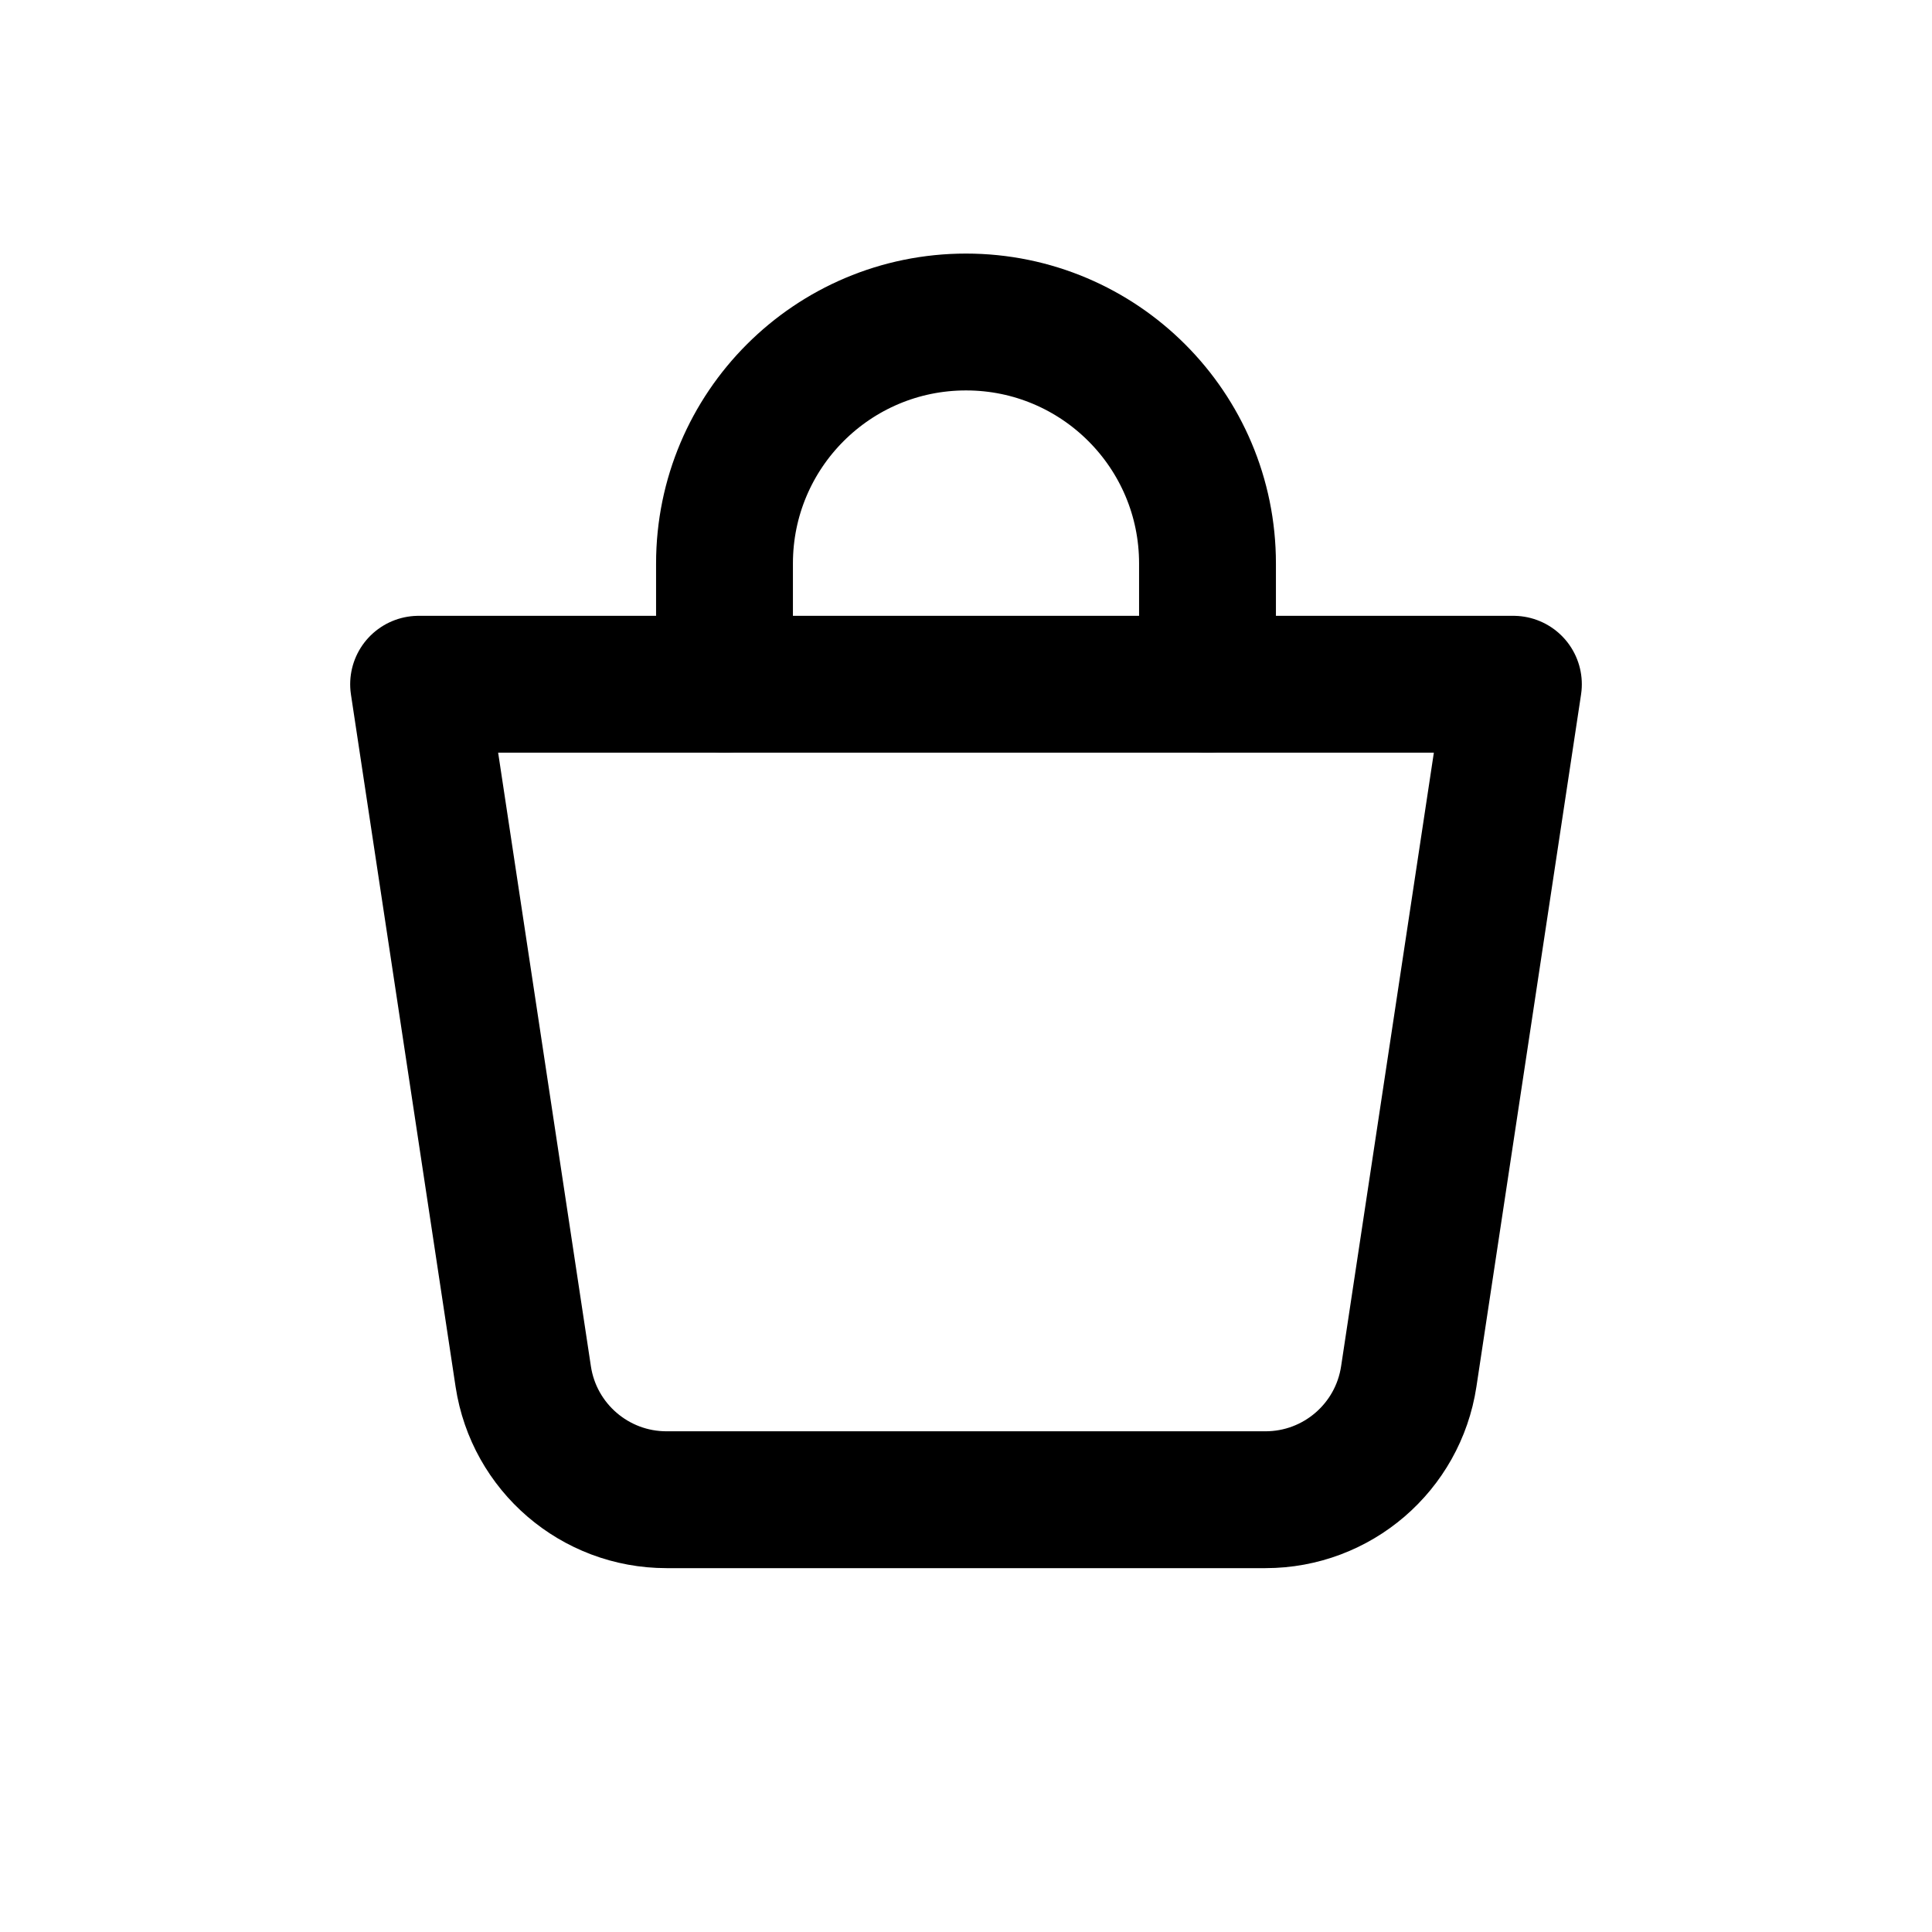
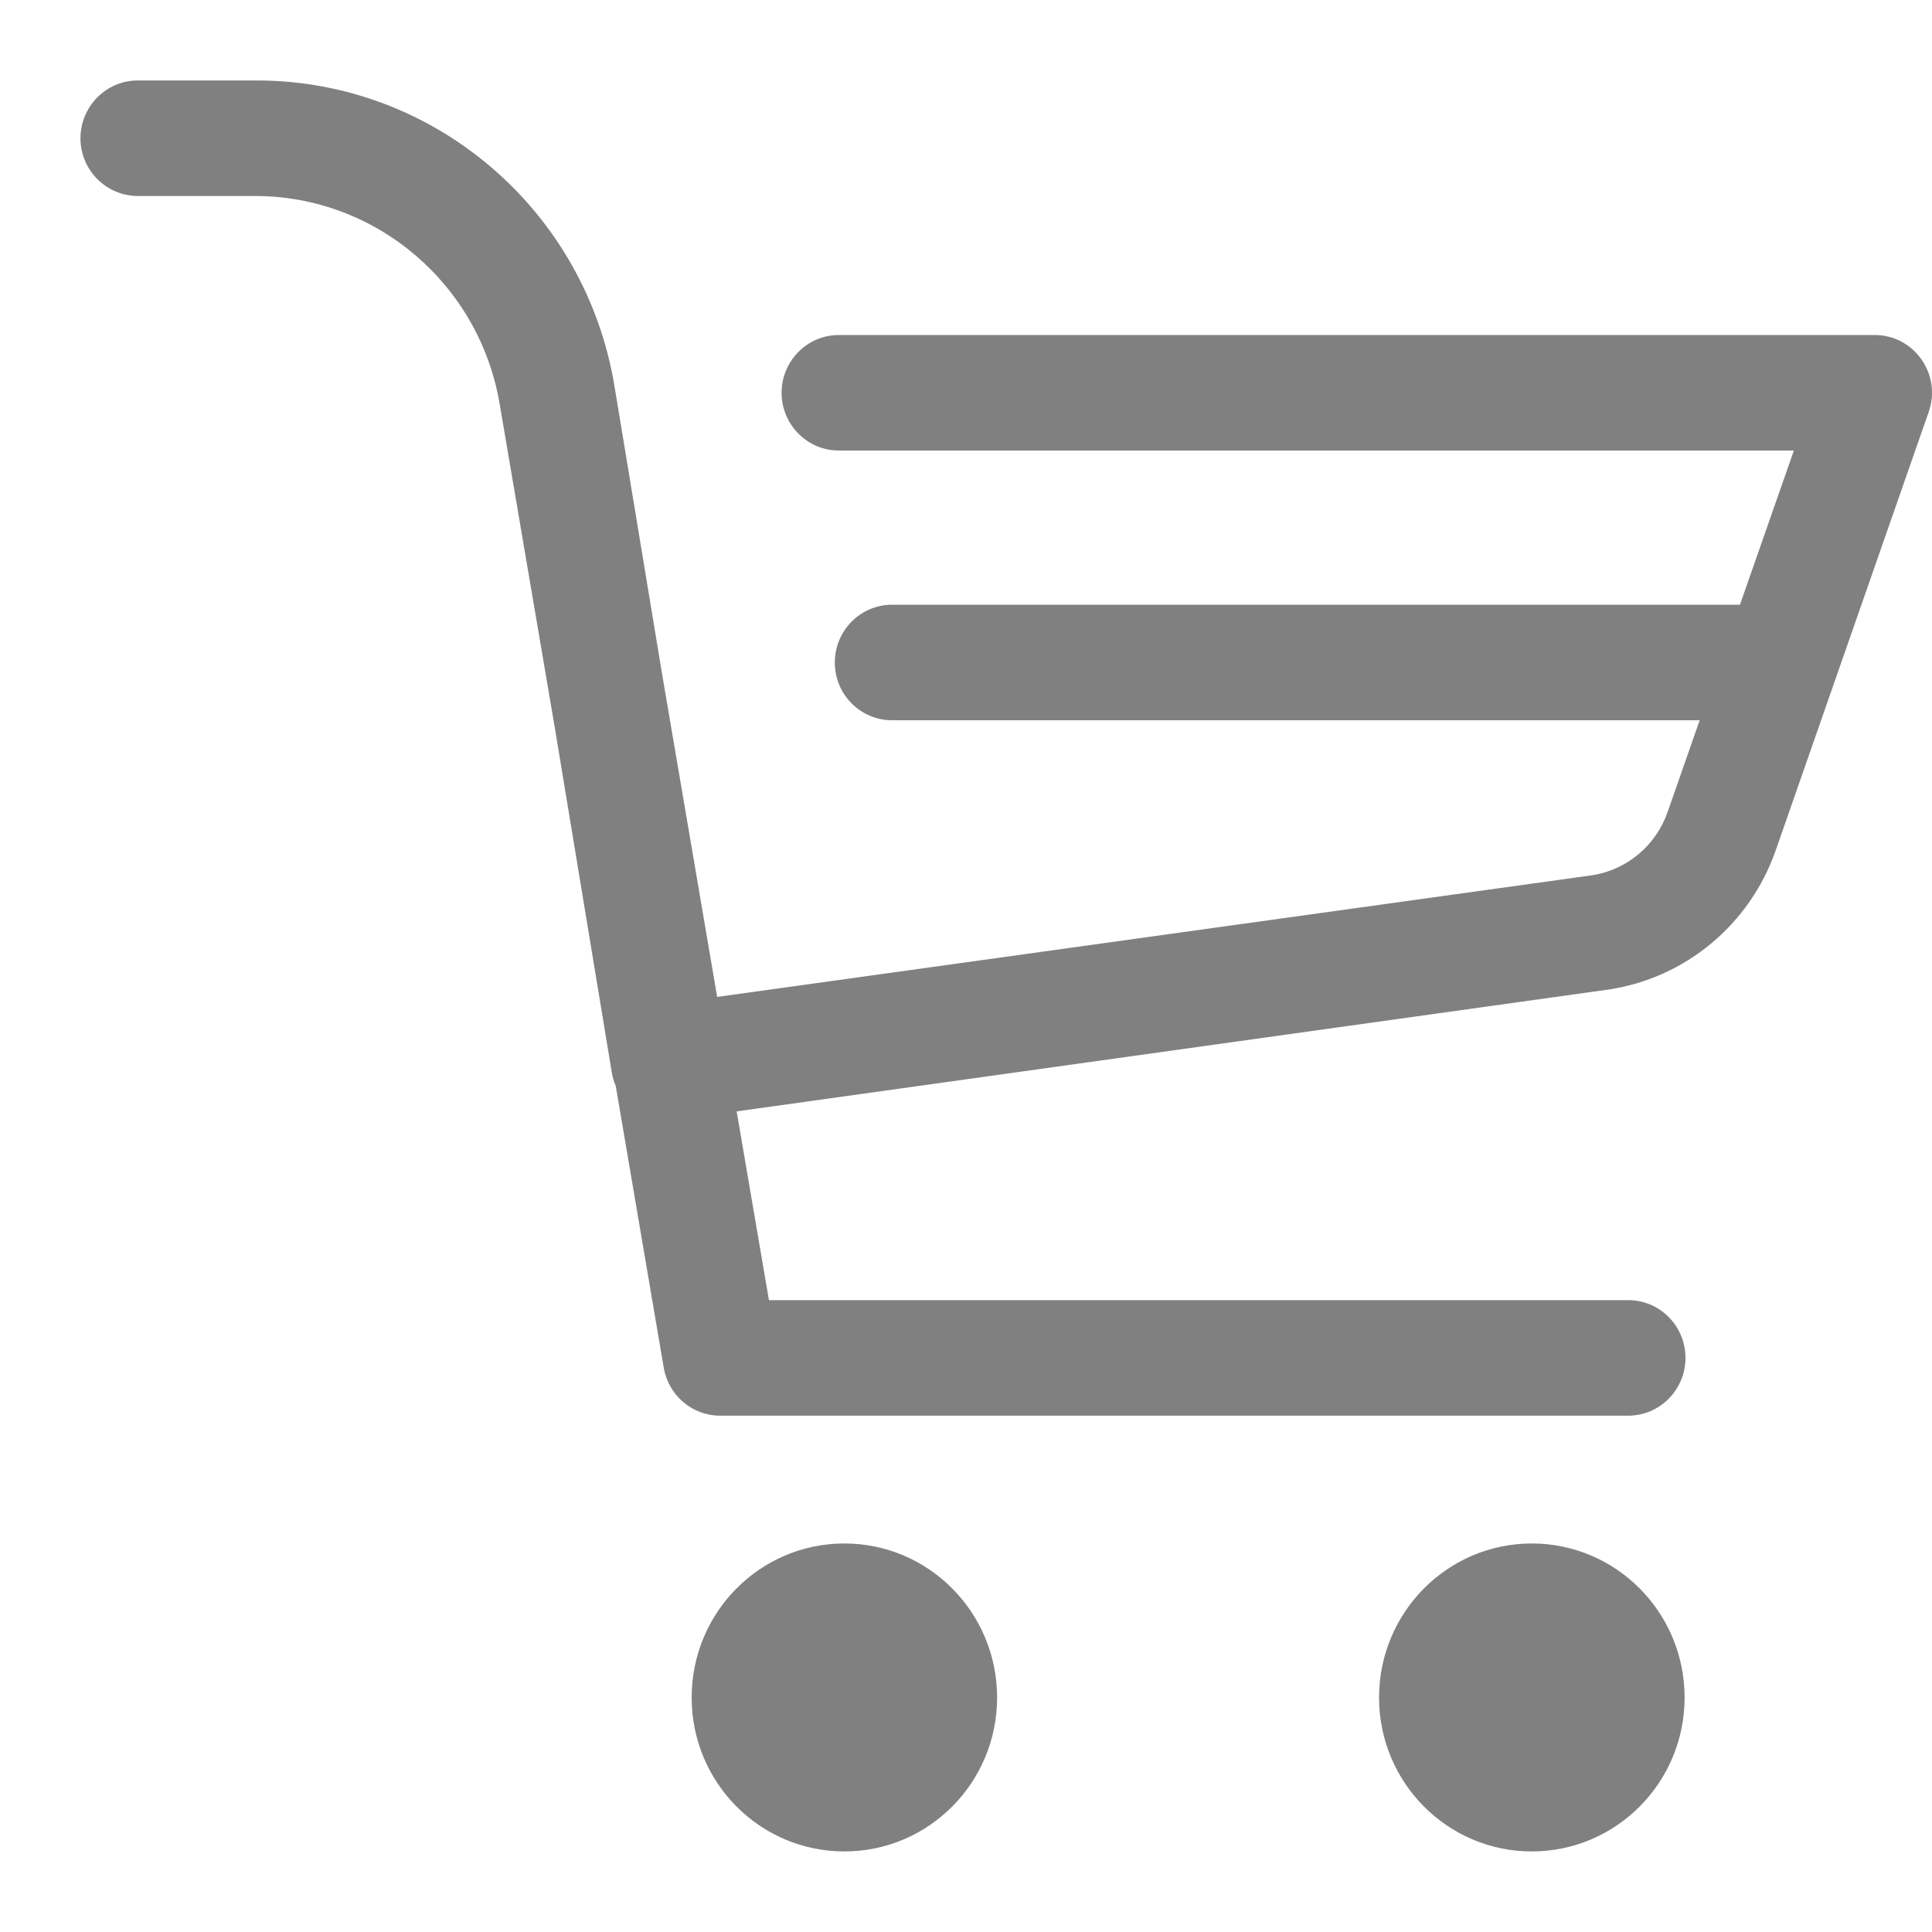
- <svg xmlns="http://www.w3.org/2000/svg" width="24" height="24" viewBox="0 0 24 24" fill="none">
-   <path d="M5.2 8.5h13.6l-1.3 8.6a1.8 1.8 0 0 1-1.78 1.53H8.28A1.8 1.8 0 0 1 6.5 17.1L5.2 8.5Z" stroke="currentColor" stroke-width="1.7" stroke-linejoin="round" />
-   <path d="M9 8.5V7a3 3 0 0 1 6 0v1.5" stroke="currentColor" stroke-width="1.7" stroke-linecap="round" />
+ <svg xmlns="http://www.w3.org/2000/svg" width="20" height="20" viewBox="0 0 20 20" fill="none">
+   <path d="M8.741 15.978C9.614 15.978 10.322 16.692 10.322 17.573C10.322 18.453 9.614 19.166 8.741 19.166C7.867 19.166 7.16 18.453 7.16 17.573C7.16 16.692 7.867 15.978 8.741 15.978ZM15.857 15.978C16.73 15.978 17.439 16.692 17.439 17.573C17.439 18.453 16.73 19.166 15.857 19.166C14.984 19.166 14.276 18.453 14.276 17.573C14.276 16.692 14.984 15.978 15.857 15.978ZM2.657 0.833C4.493 0.833 6.059 2.172 6.361 3.997L6.856 6.99L7.424 10.32L16.479 9.061C16.84 9.006 17.142 8.754 17.263 8.406L17.595 7.456H9.235C8.907 7.456 8.642 7.189 8.642 6.859C8.642 6.528 8.907 6.26 9.235 6.26H18.012L18.57 4.664H8.684C8.357 4.664 8.091 4.396 8.091 4.066C8.091 3.736 8.357 3.468 8.684 3.468H19.407C19.815 3.468 20.102 3.875 19.966 4.264L18.382 8.803C18.115 9.568 17.451 10.122 16.656 10.243L7.626 11.505L7.96 13.459H16.855C17.183 13.459 17.448 13.727 17.448 14.057C17.448 14.387 17.182 14.655 16.855 14.655H7.455C7.163 14.655 6.916 14.441 6.87 14.152L6.374 11.241C6.355 11.197 6.341 11.149 6.333 11.1L5.743 7.531L5.177 4.209C4.977 2.953 3.902 2.029 2.64 2.029H1.426C1.099 2.028 0.833 1.761 0.833 1.431C0.834 1.101 1.099 0.833 1.426 0.833H2.657Z" fill="#808080" />
</svg>
